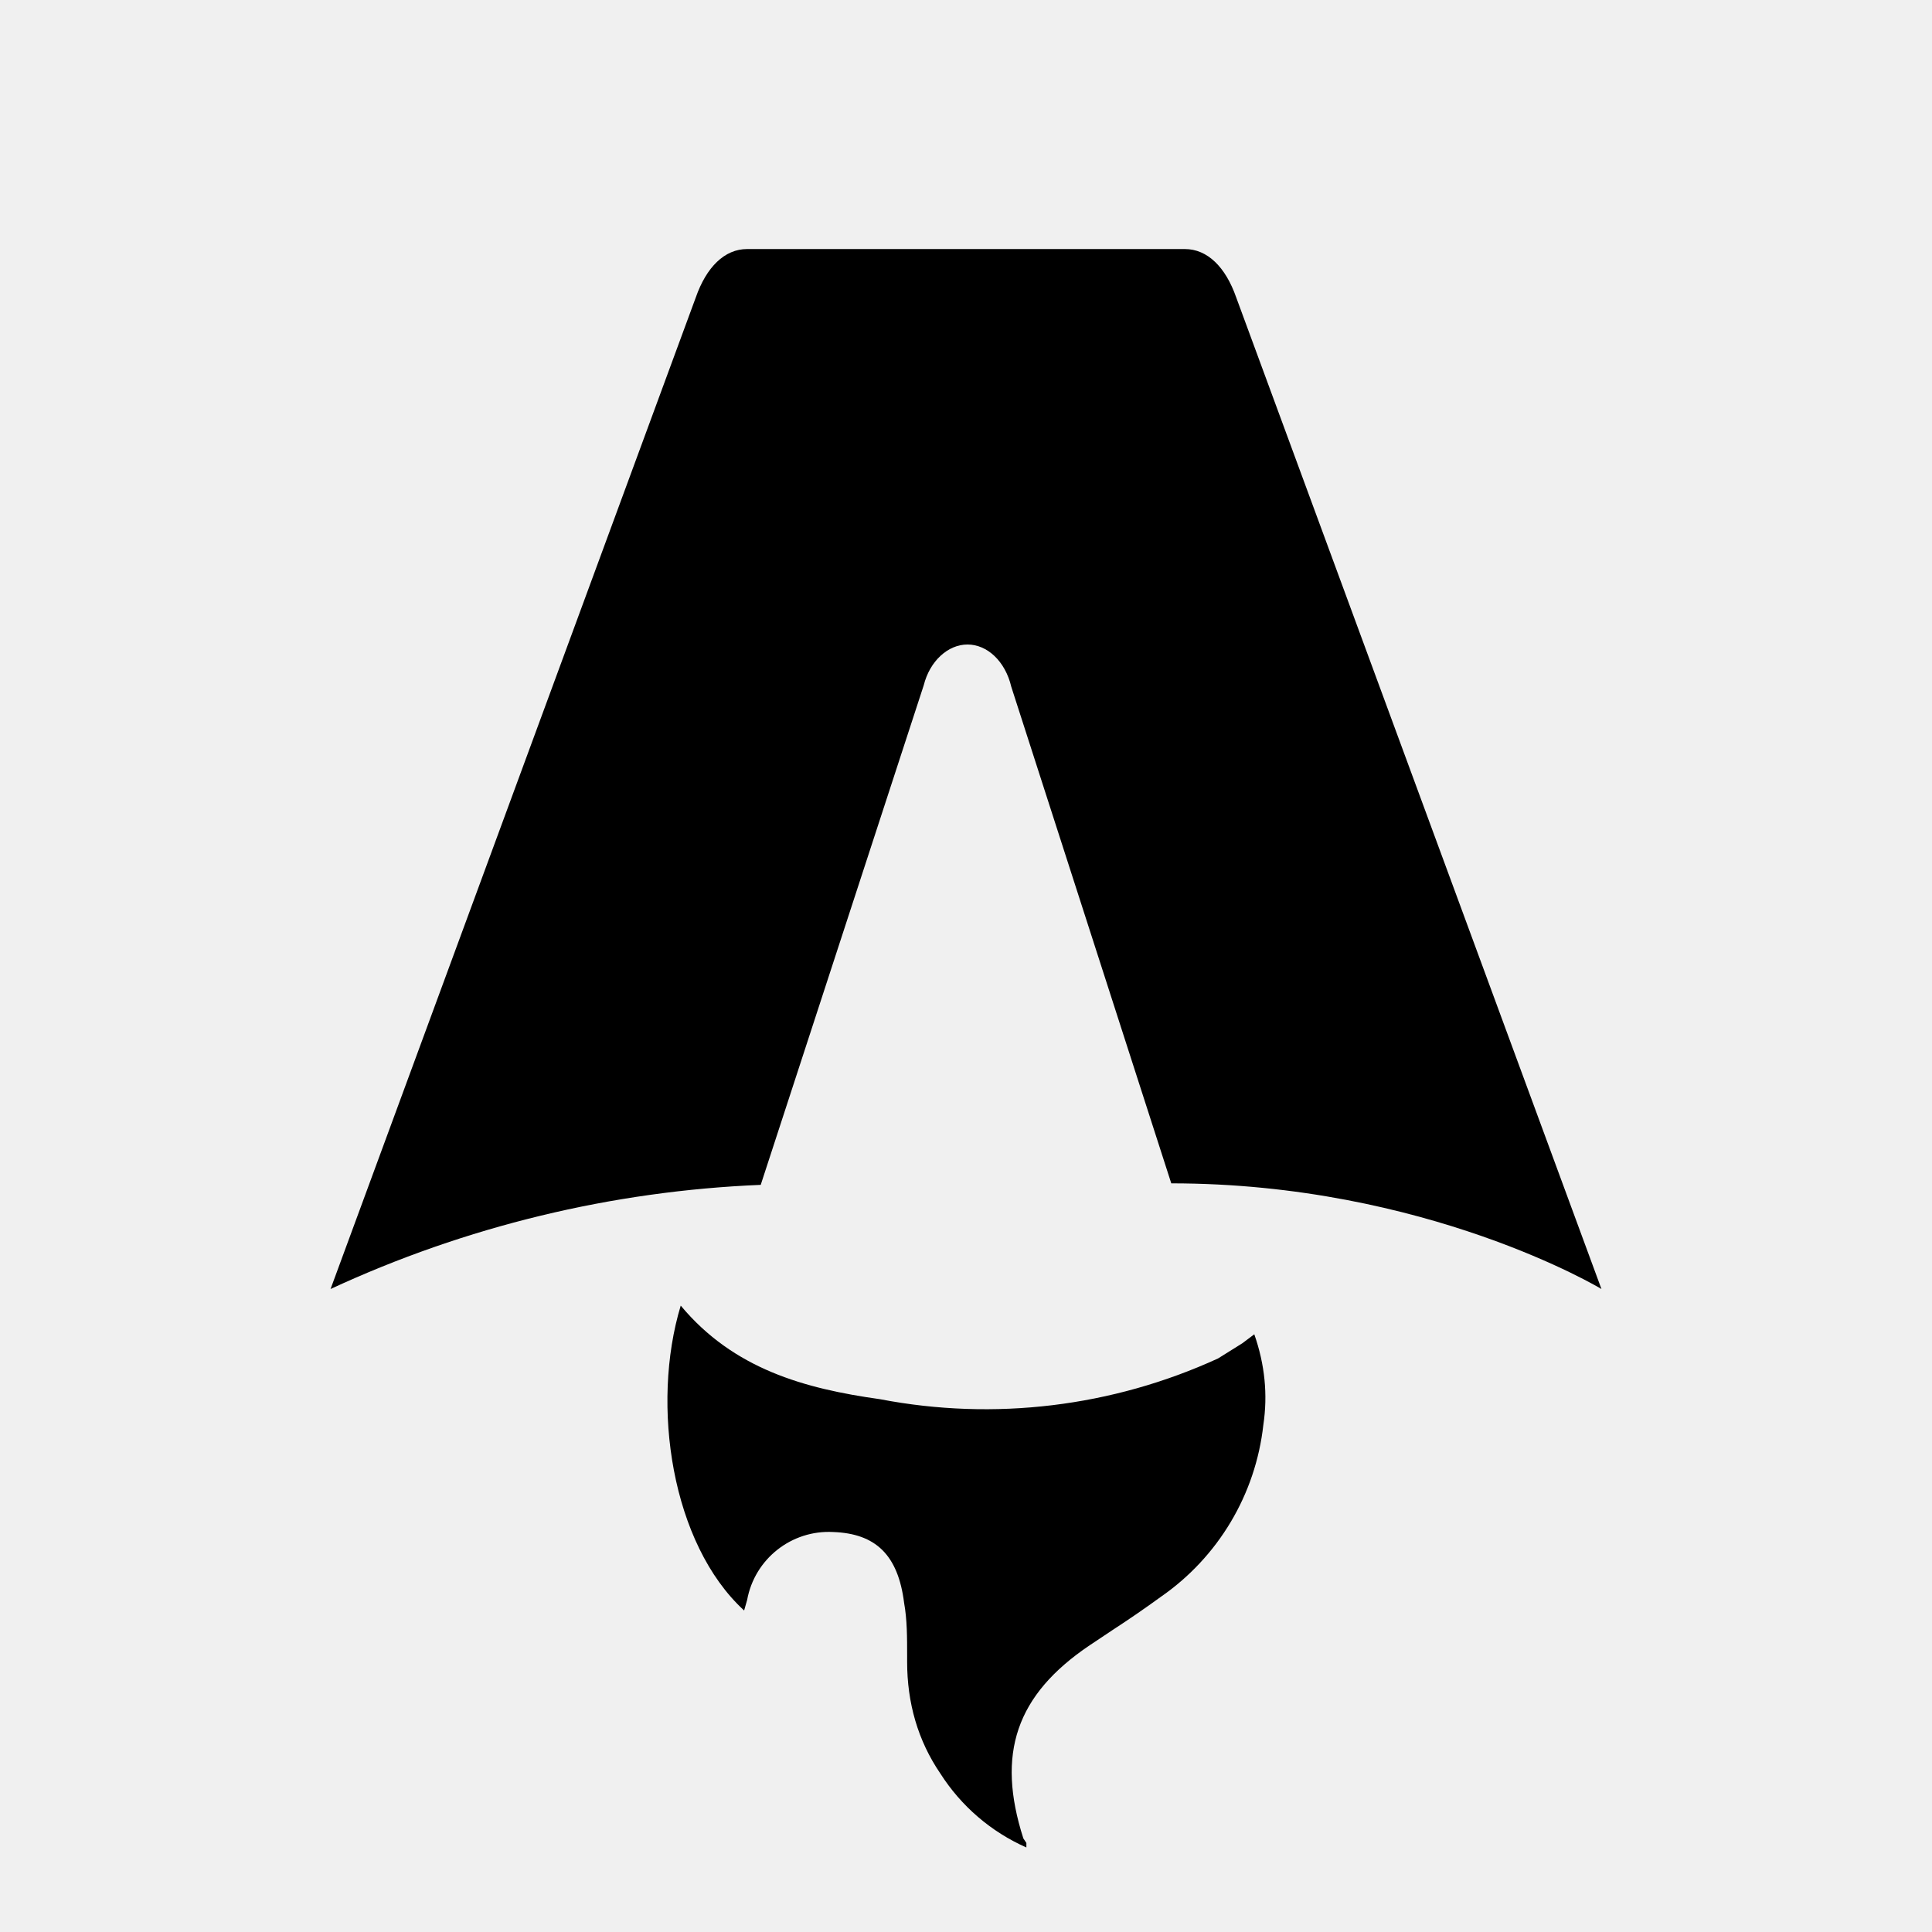
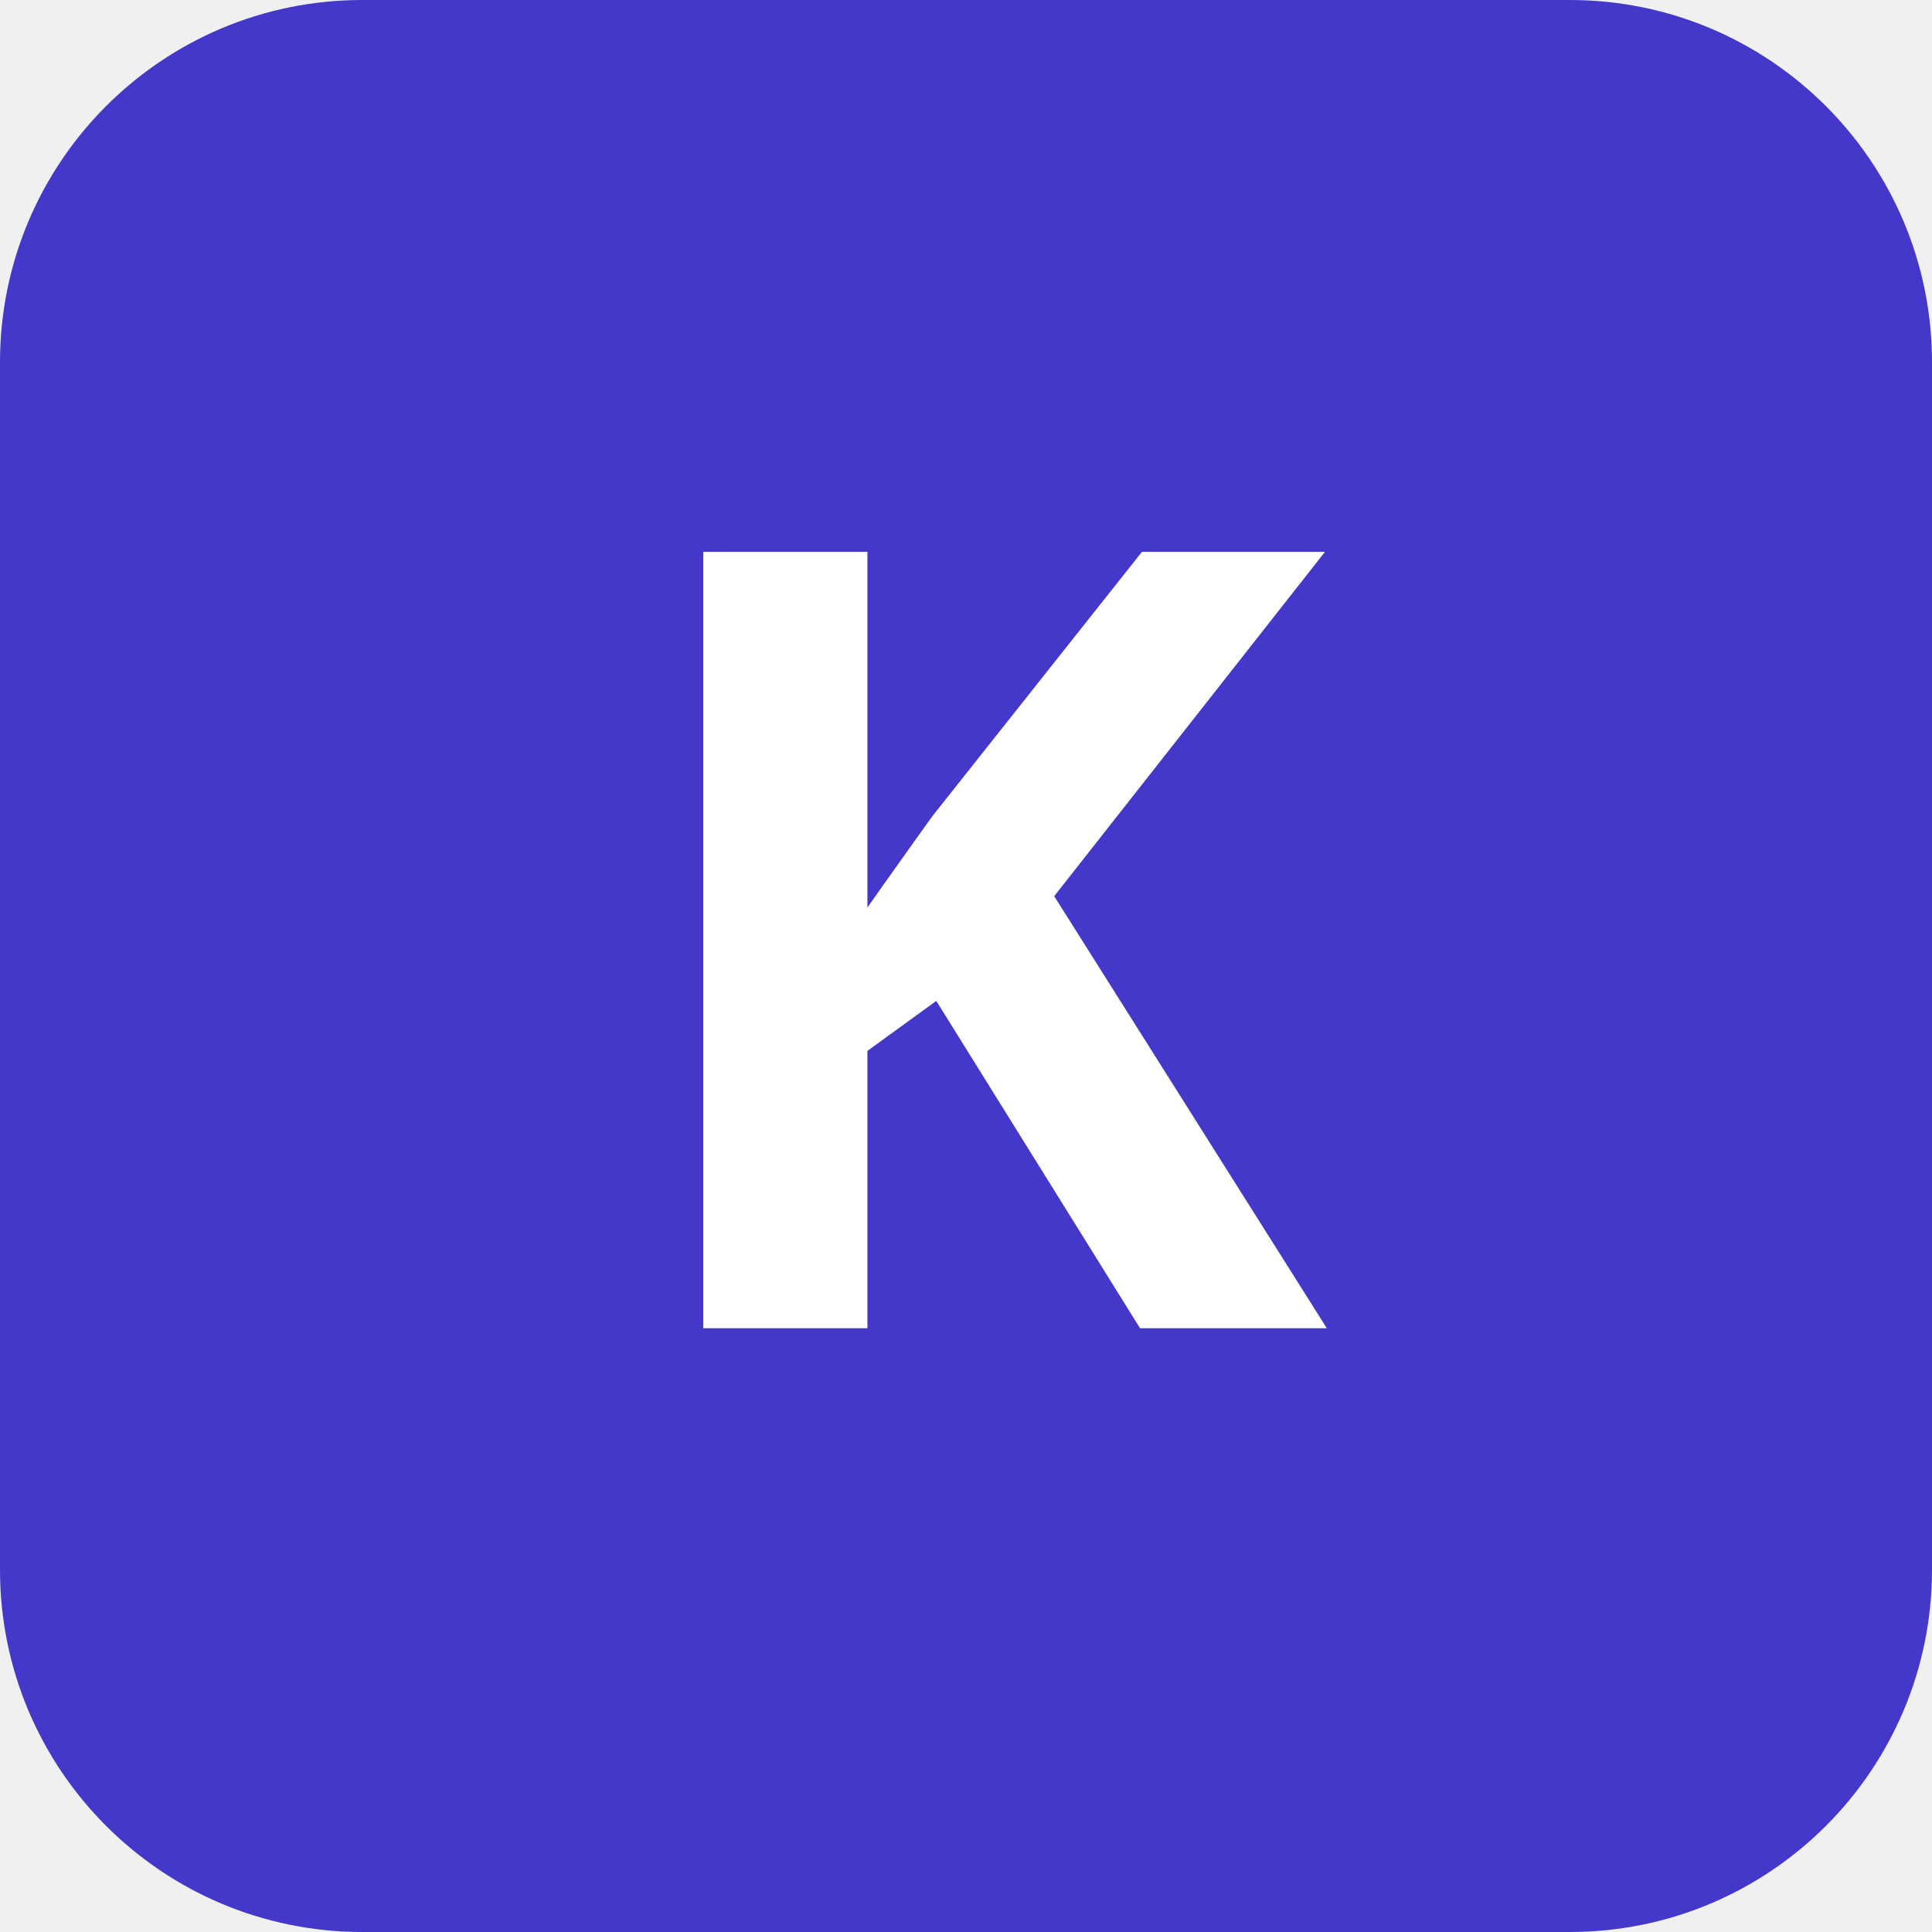
- <svg xmlns="http://www.w3.org/2000/svg" fill="none" viewBox="0 0 128 128">
-   <path d="M50.4 78.5a75.1 75.1 0 0 0-28.5 6.9l24.2-65.7c.7-2 1.9-3.2 3.4-3.2h29c1.5 0 2.7 1.2 3.4 3.2l24.2 65.7s-11.6-7-28.5-7L67 45.5c-.4-1.7-1.6-2.8-2.9-2.8-1.3 0-2.5 1.1-2.9 2.7L50.4 78.5Zm-1.1 28.2Zm-4.2-20.2c-2 6.6-.6 15.8 4.2 20.2a17.5 17.5 0 0 1 .2-.7 5.5 5.5 0 0 1 5.7-4.5c2.8.1 4.3 1.5 4.7 4.7.2 1.1.2 2.3.2 3.5v.4c0 2.7.7 5.2 2.2 7.4a13 13 0 0 0 5.7 4.9v-.3l-.2-.3c-1.8-5.6-.5-9.5 4.4-12.8l1.5-1a73 73 0 0 0 3.2-2.2 16 16 0 0 0 6.8-11.4c.3-2 .1-4-.6-6l-.8.6-1.6 1a37 37 0 0 1-22.4 2.7c-5-.7-9.7-2-13.2-6.2Z" />
-   <style>
-         path { fill: #000; }
-         @media (prefers-color-scheme: dark) {
-             path { fill: #FFF; }
-         }
-     </style>
+ <svg xmlns="http://www.w3.org/2000/svg" viewBox="0 0 32 32">
+   <rect width="32" height="32" rx="6" fill="#4338CA" />
+   <text x="16" y="22" text-anchor="middle" font-family="system-ui, sans-serif" font-size="18" font-weight="600" fill="white">K</text>
</svg>
